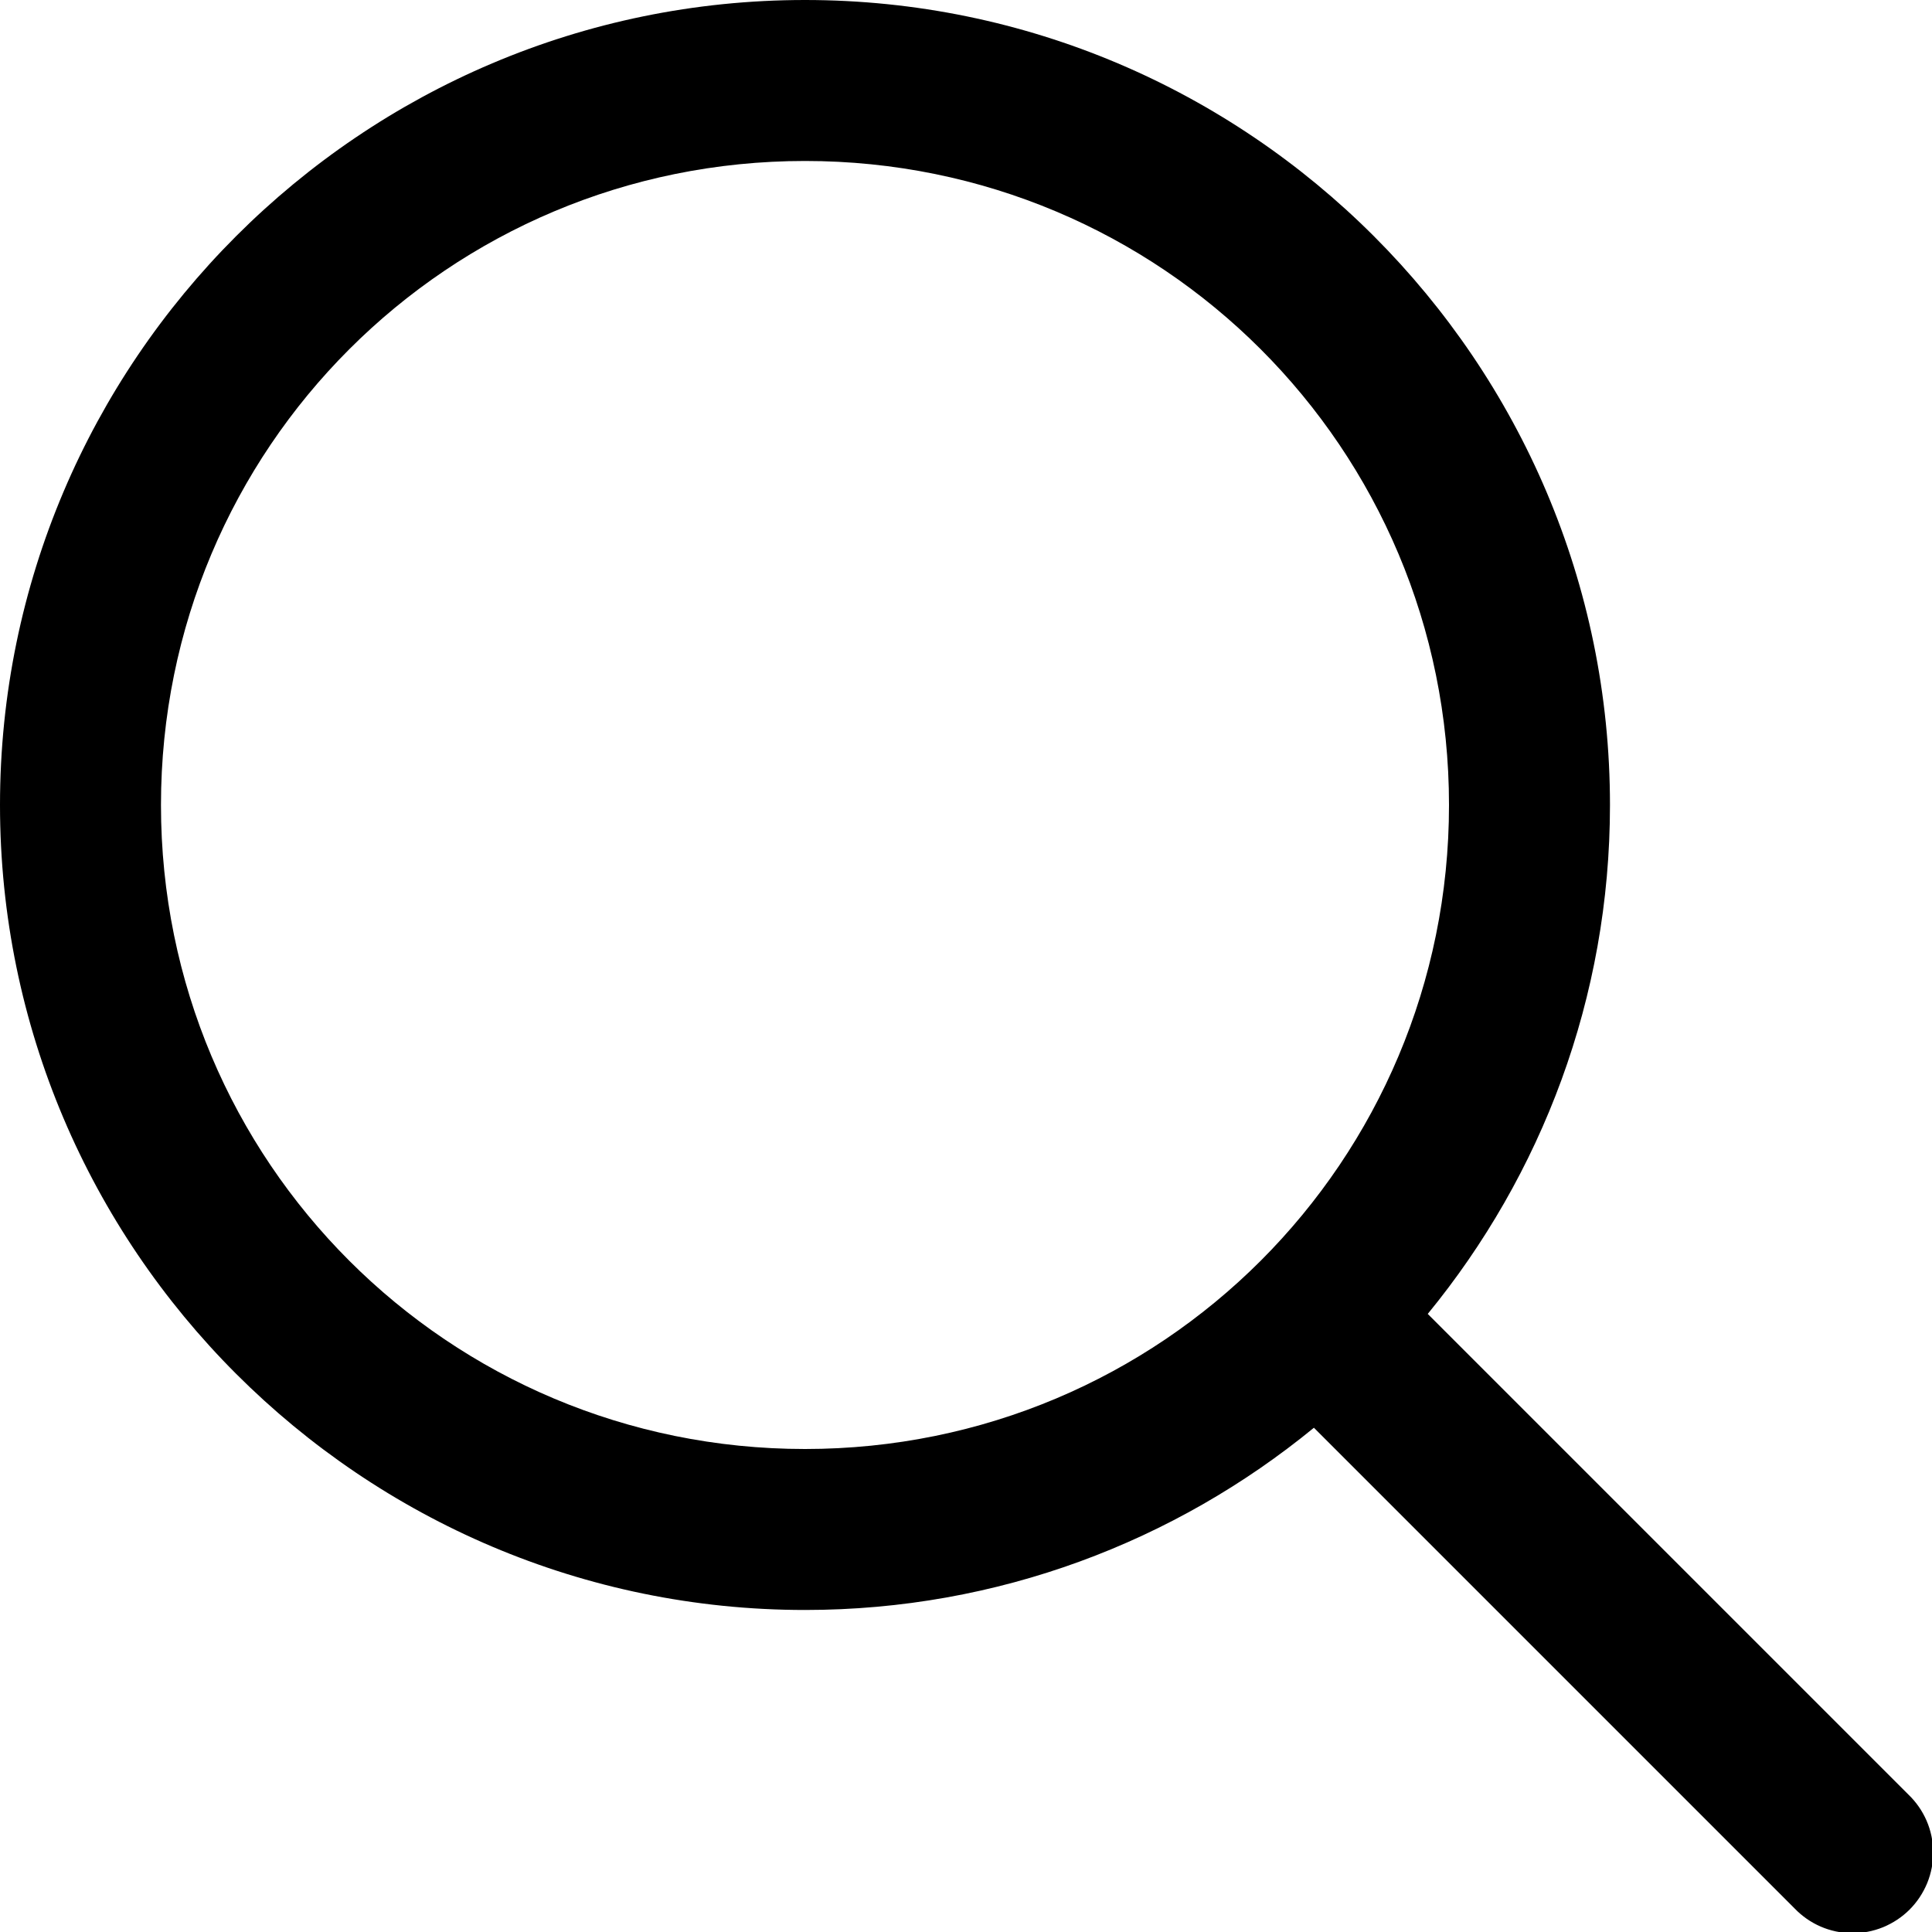
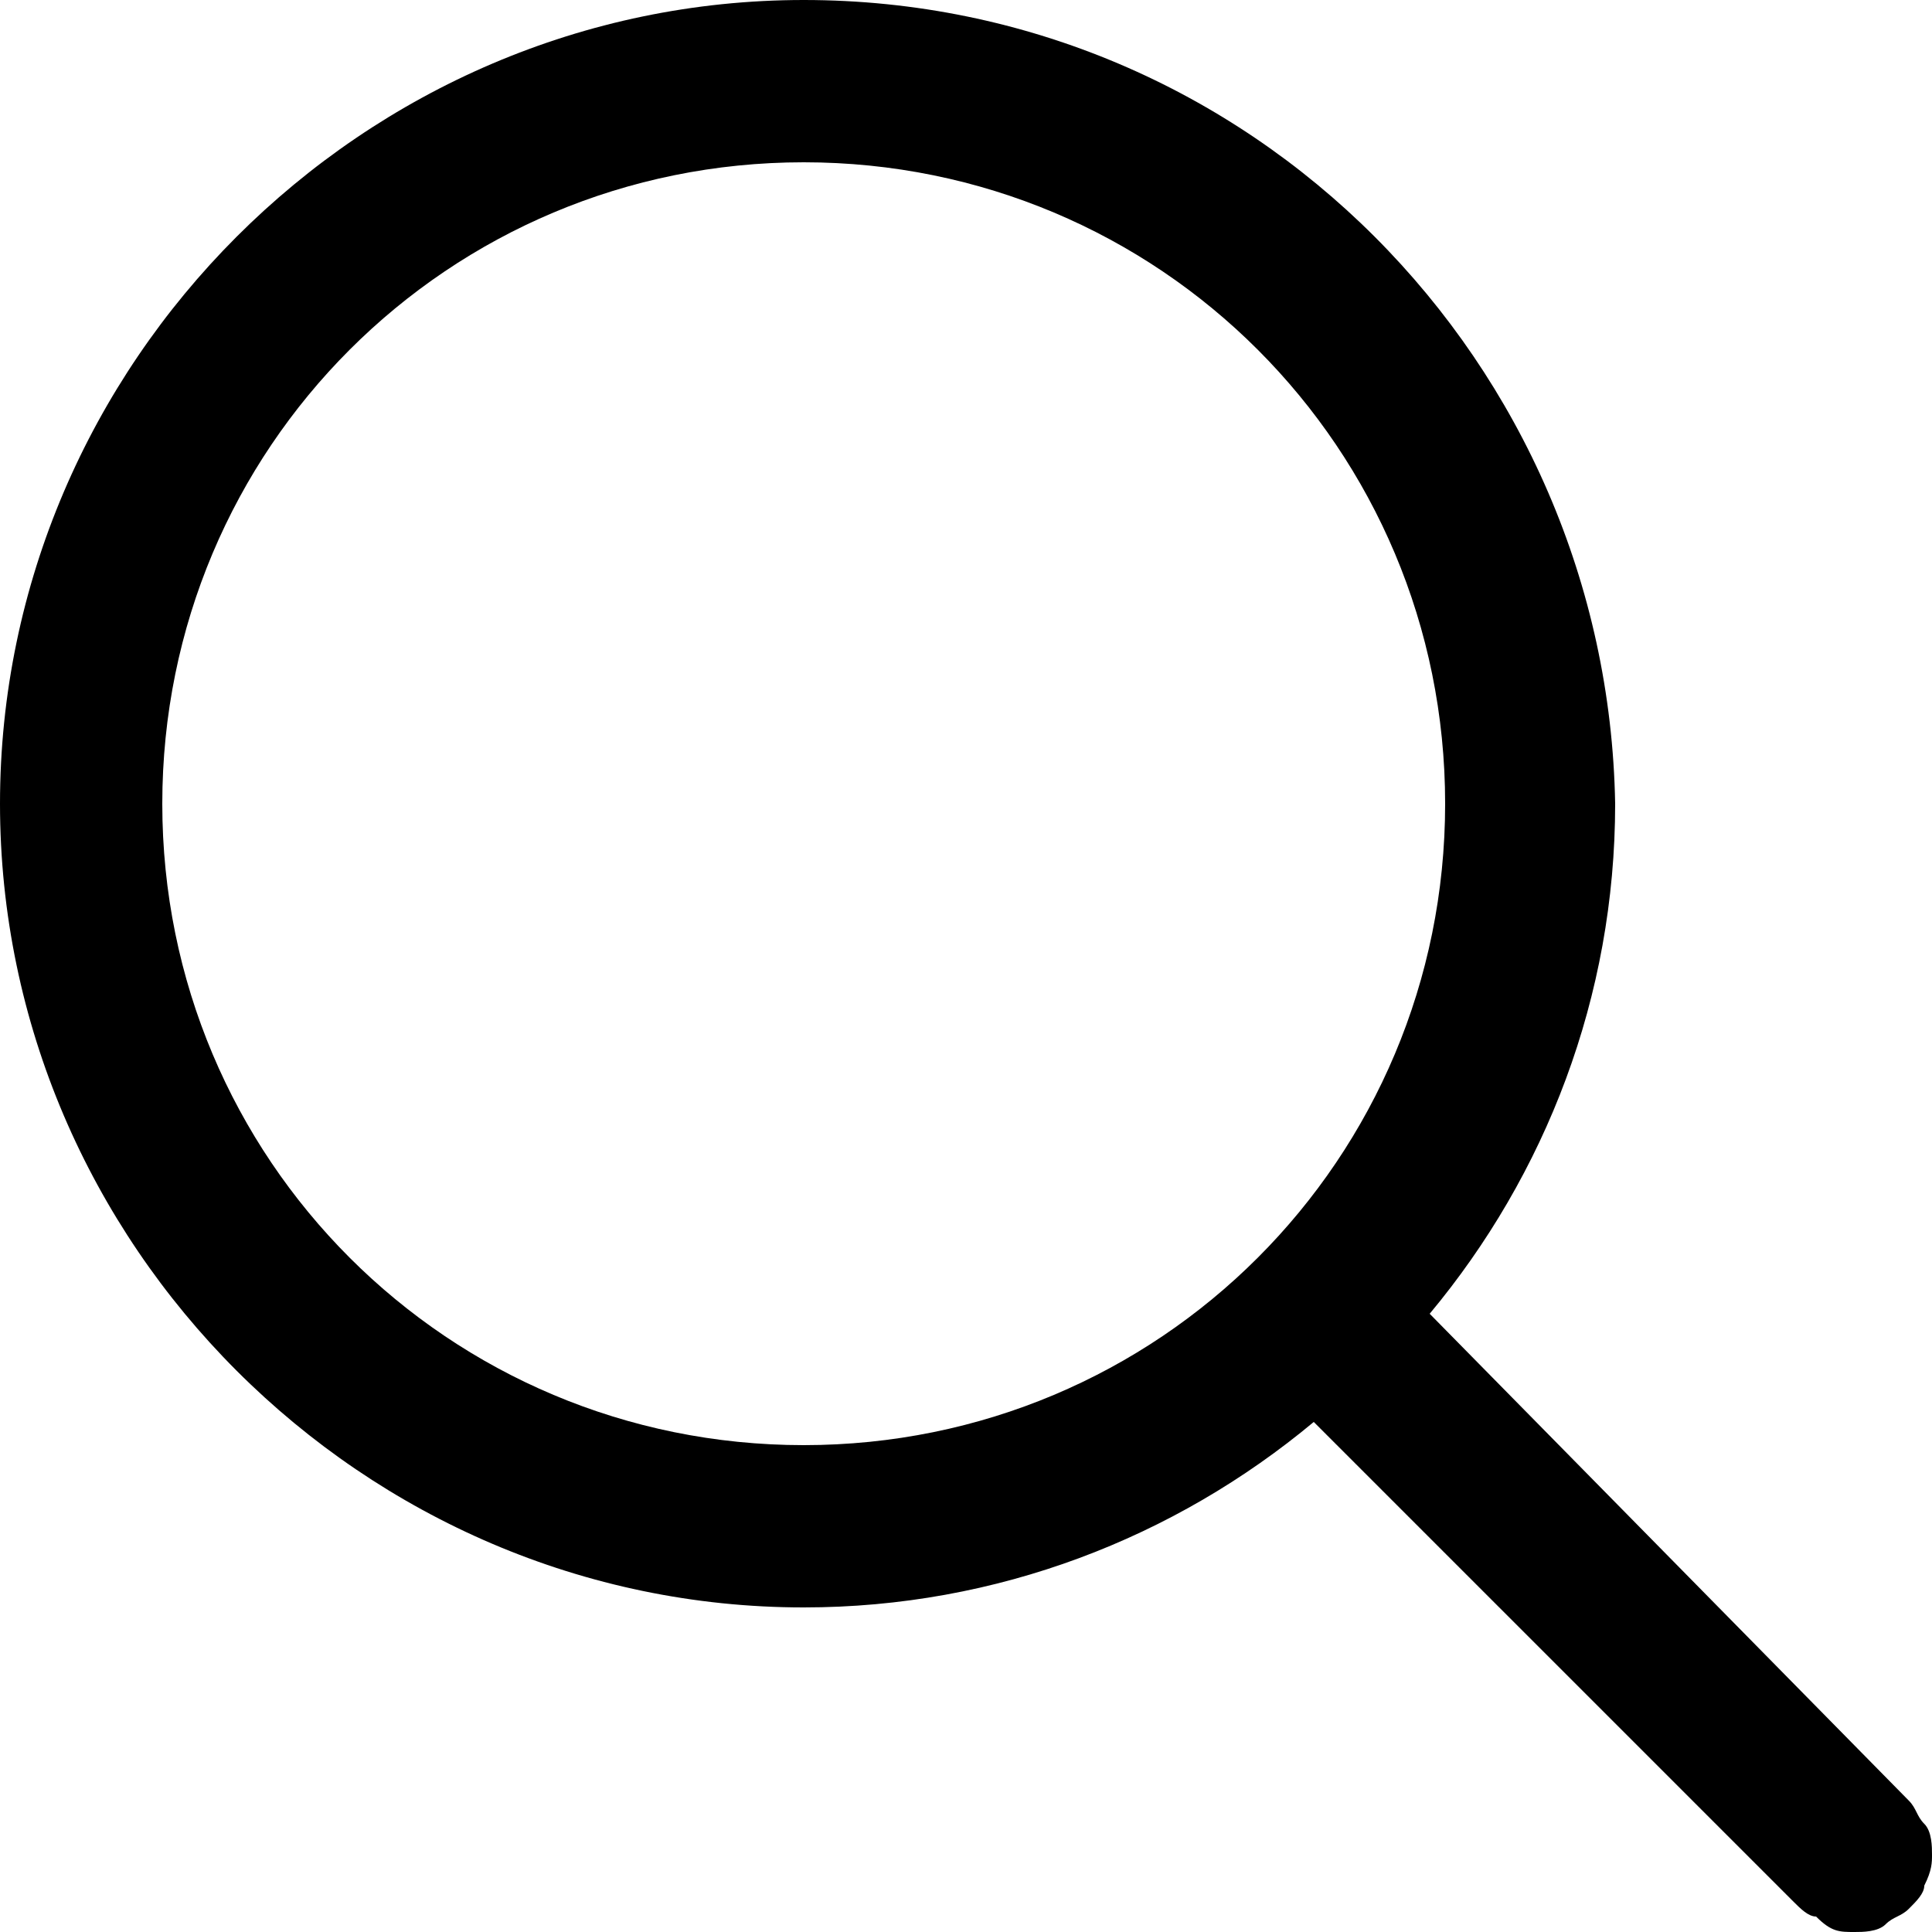
- <svg xmlns="http://www.w3.org/2000/svg" width="25" height="25" viewBox="0 0 25 25" id="search">
-   <g clip-path="url(#clip0_993_4930)">
-     <path d="M10.417 0C4.676 0 0 4.676 0 10.417C0 16.157 4.676 20.833 10.417 20.833C12.913 20.833 15.206 19.947 17.002 18.475L23.222 24.695C23.318 24.795 23.433 24.875 23.56 24.93C23.687 24.985 23.824 25.014 23.963 25.015C24.101 25.017 24.239 24.99 24.367 24.938C24.495 24.885 24.612 24.808 24.71 24.71C24.808 24.612 24.885 24.495 24.938 24.367C24.99 24.239 25.017 24.101 25.015 23.963C25.014 23.824 24.985 23.687 24.93 23.56C24.875 23.433 24.795 23.318 24.695 23.222L18.475 17.002C19.947 15.206 20.833 12.913 20.833 10.417C20.833 4.676 16.157 0 10.417 0ZM10.417 2.083C15.031 2.083 18.75 5.802 18.75 10.417C18.75 15.031 15.031 18.75 10.417 18.75C5.802 18.75 2.083 15.031 2.083 10.417C2.083 5.802 5.802 2.083 10.417 2.083Z" />
+ <svg xmlns="http://www.w3.org/2000/svg" xmlns:xlink="http://www.w3.org/1999/xlink" version="1.1" id="search" x="0px" y="0px" viewBox="0 0 25 25" style="enable-background:new 0 0 25 25;" xml:space="preserve">
+   <style type="text/css">
+ 	.st0{clip-path:url(#SVGID_00000005245765027706761500000014152071446753149324_);}
+ </style>
+   <g>
+     <defs>
+       <rect id="SVGID_1_" y="0" width="25" height="25" />
+     </defs>
+     <clipPath id="SVGID_00000026136002316485085260000015910446519490584460_">
+       <use xlink:href="#SVGID_1_" style="overflow:visible;" />
+     </clipPath>
+     <g style="clip-path:url(#SVGID_00000026136002316485085260000015910446519490584460_);">
+       <path d="M10.4,0C4.7,0,0,4.7,0,10.4c0,5.7,4.7,10.4,10.4,10.4c2.5,0,4.8-0.9,6.6-2.4l6.2,6.2c0.1,0.1,0.2,0.2,0.3,0.2    C23.7,25,23.8,25,24,25c0.1,0,0.3,0,0.4-0.1c0.1-0.1,0.2-0.1,0.3-0.2c0.1-0.1,0.2-0.2,0.2-0.3C25,24.2,25,24.1,25,24    c0-0.1,0-0.3-0.1-0.4c-0.1-0.1-0.1-0.2-0.2-0.3L18.5,17c1.5-1.8,2.4-4.1,2.4-6.6C20.8,4.7,16.2,0,10.4,0z M10.4,2.1    c4.6,0,8.3,3.7,8.3,8.3c0,4.6-3.7,8.3-8.3,8.3c-4.6,0-8.3-3.7-8.3-8.3C2.1,5.8,5.8,2.1,10.4,2.1z" />
+     </g>
  </g>
-   <defs>
-     <clipPath id="clip0_993_4930">
-       <rect width="25" height="25" />
-     </clipPath>
-   </defs>
</svg>
